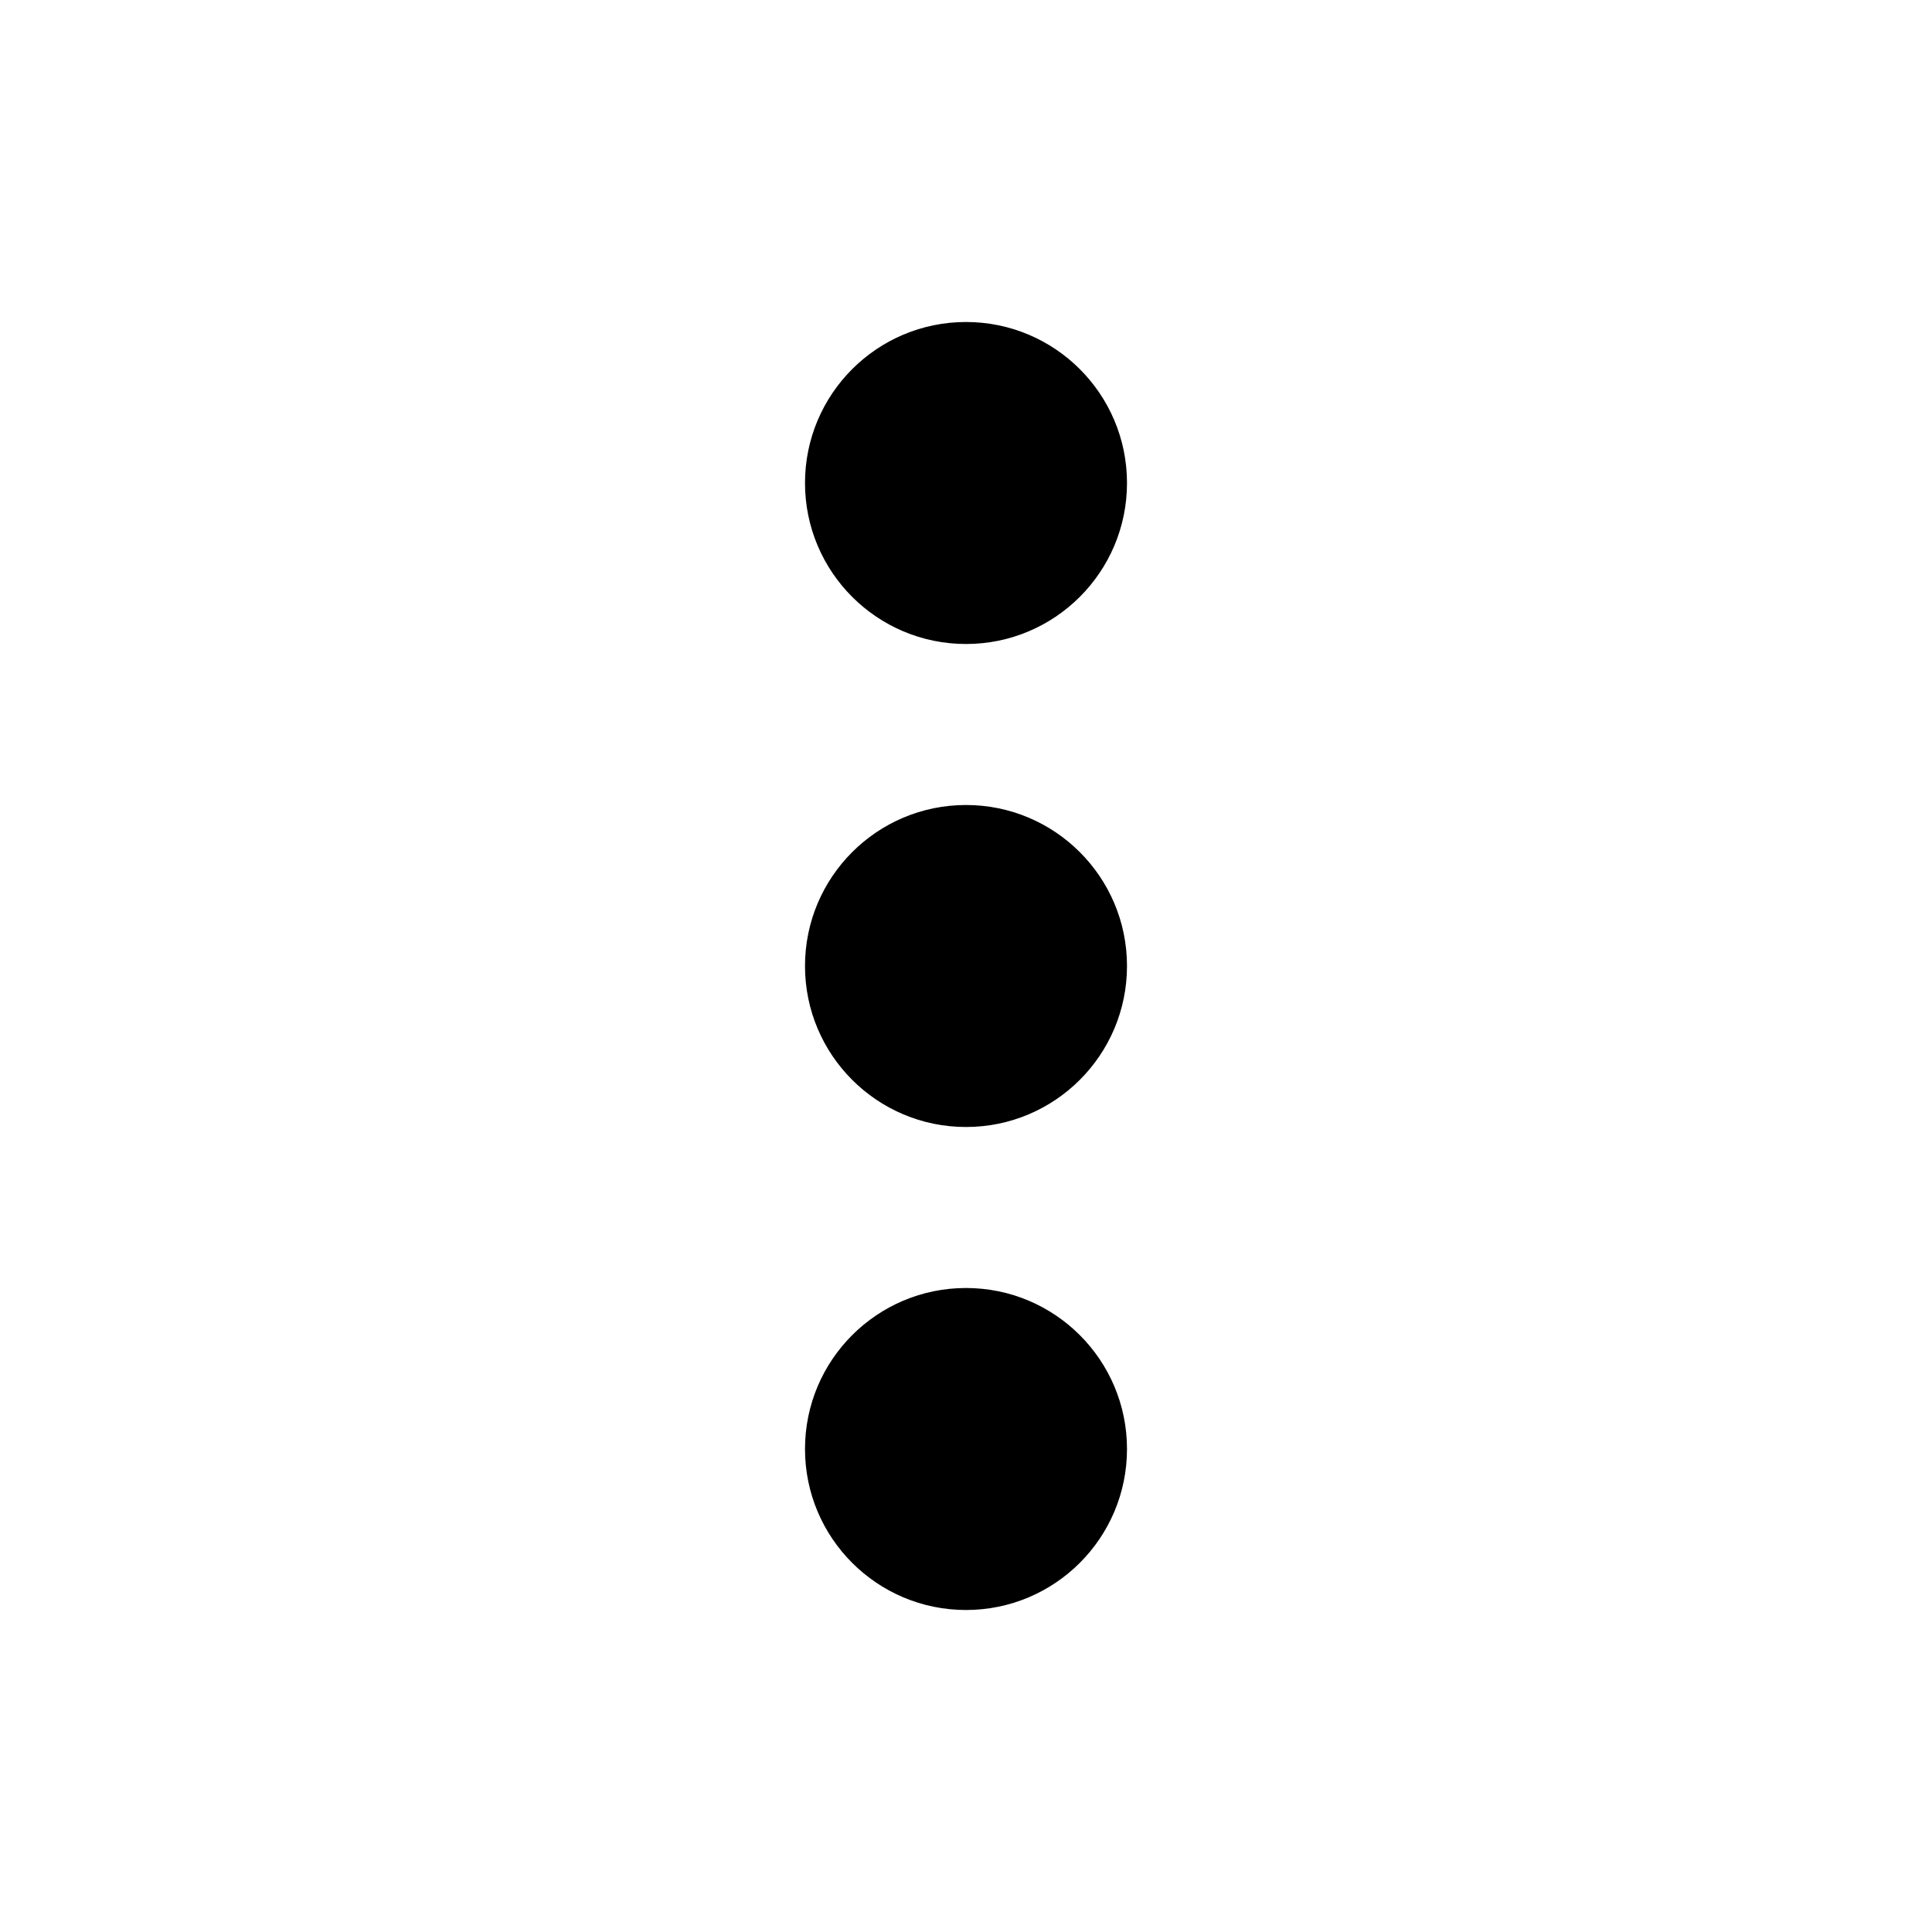
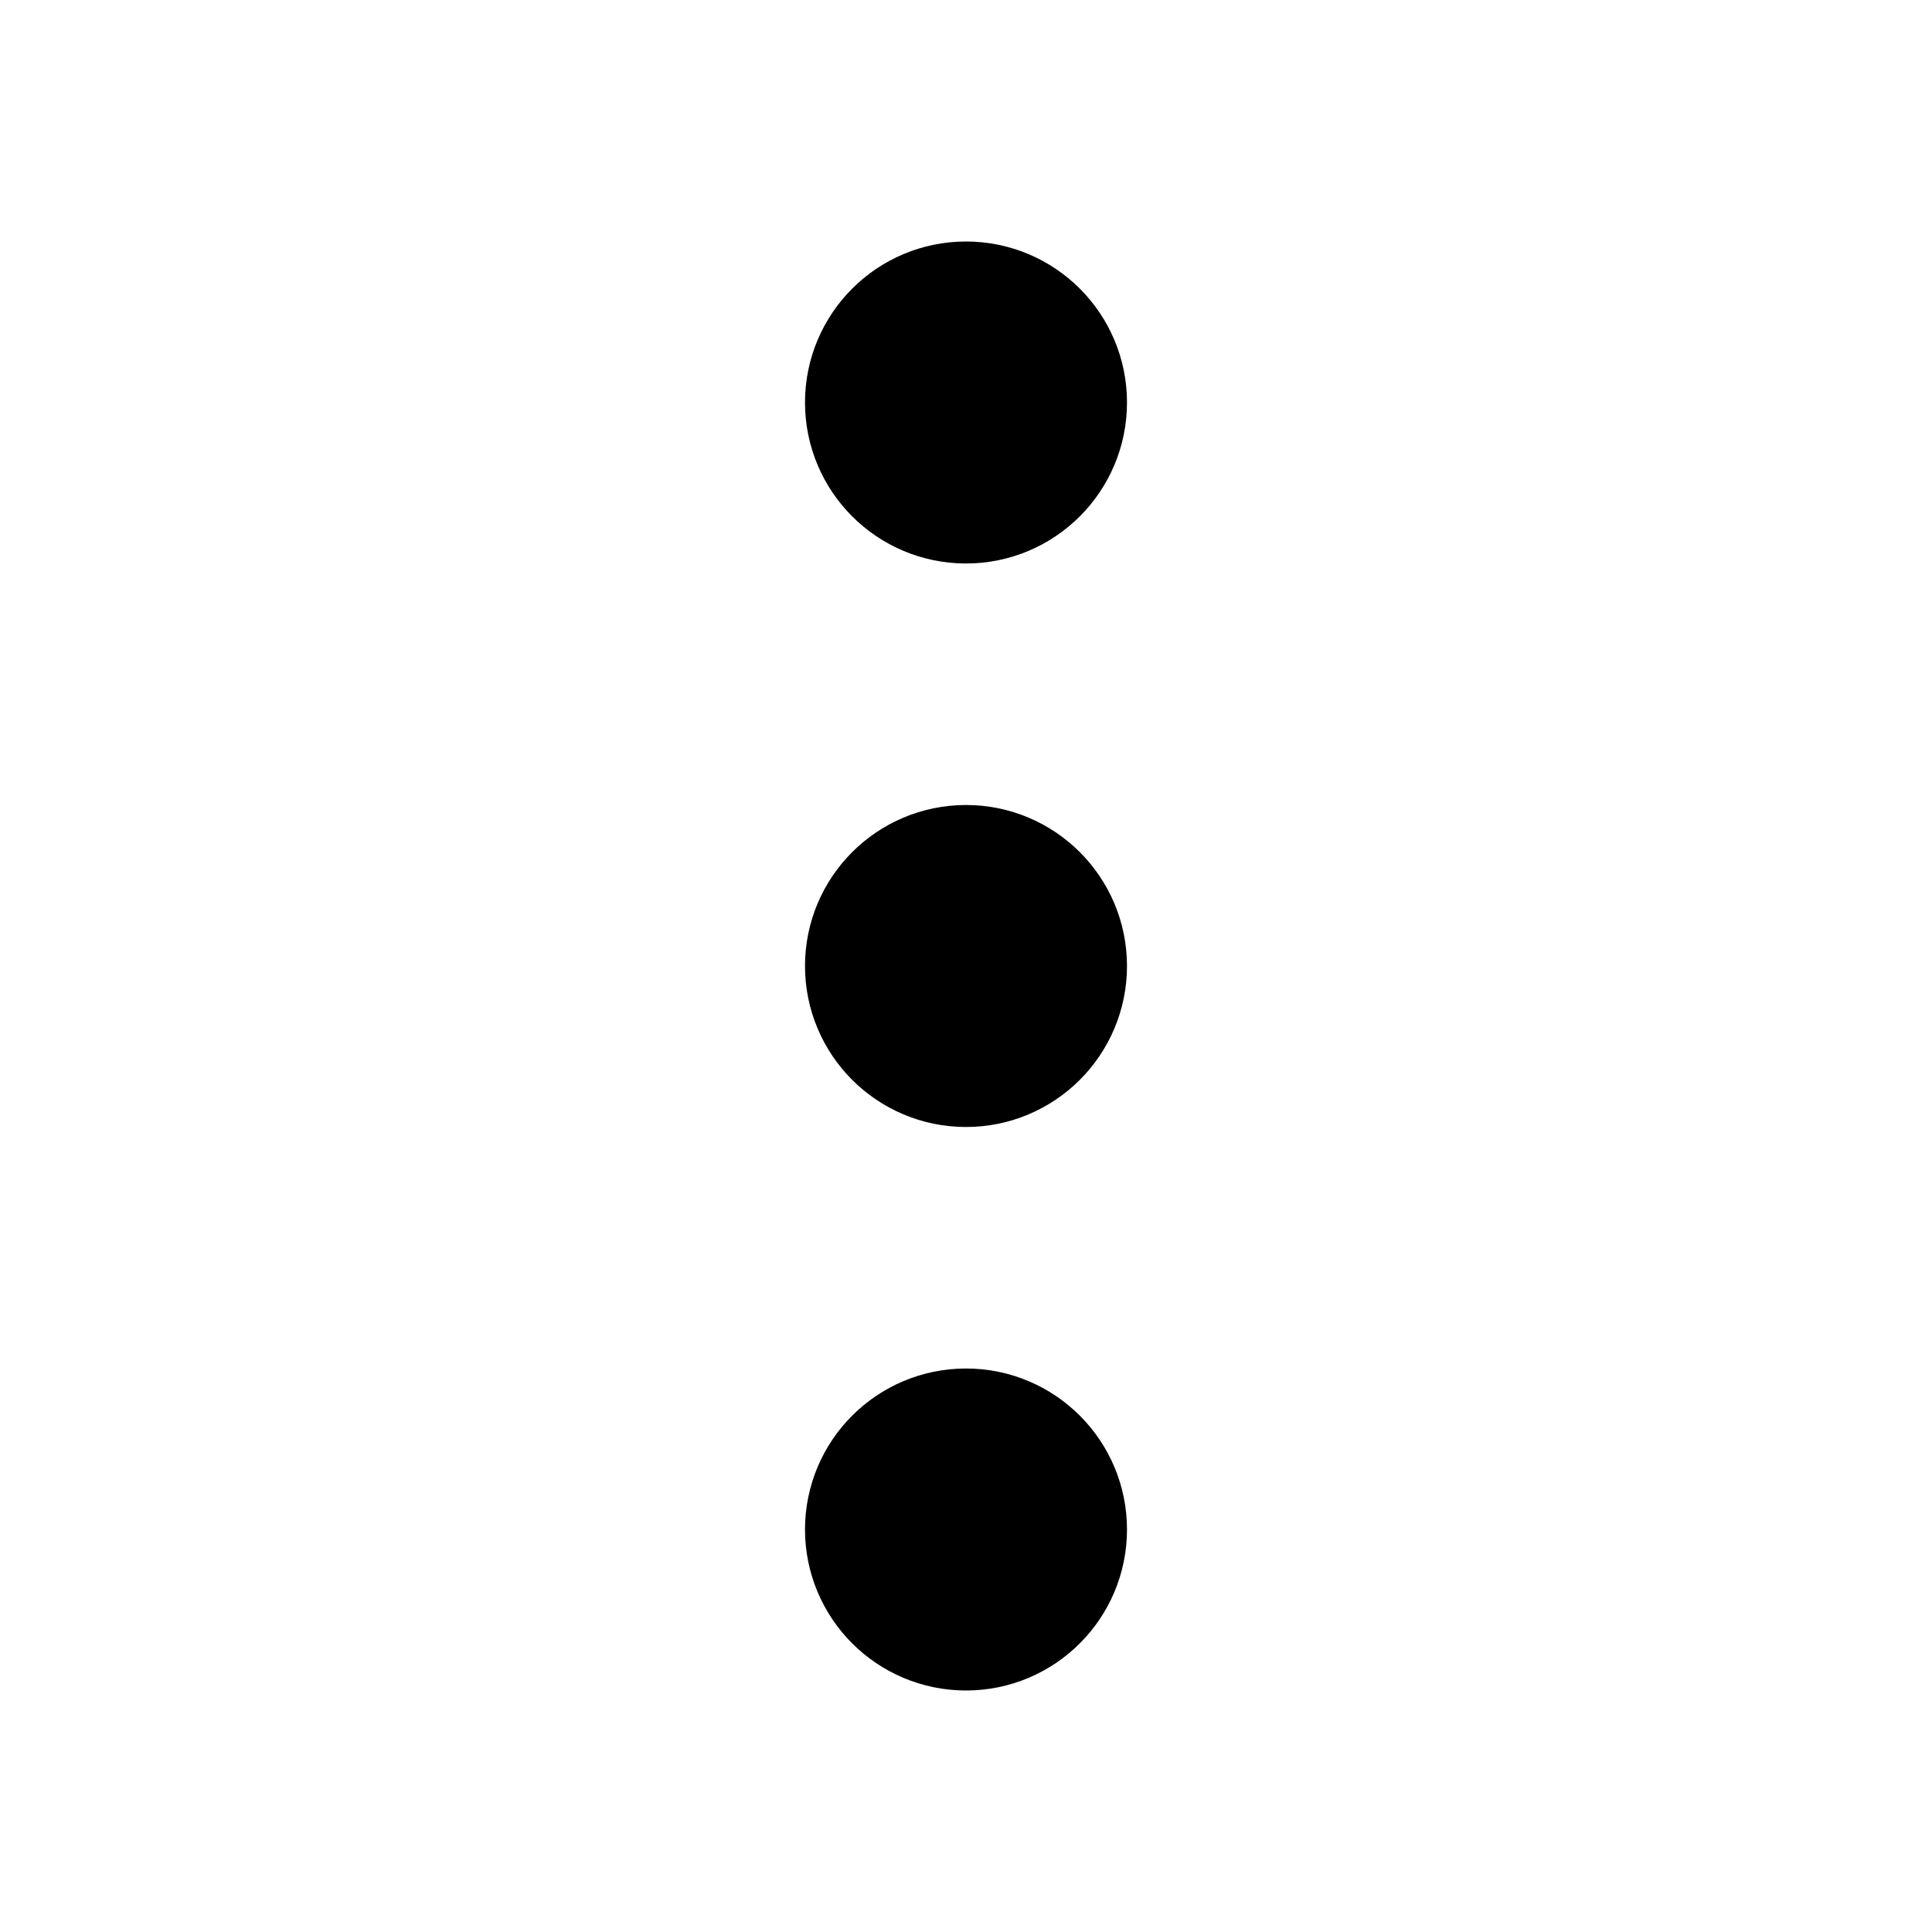
- <svg xmlns="http://www.w3.org/2000/svg" viewBox="0 0 24 24">
-   <path d="M12,16A2,2 0 0,1 14,18A2,2 0 0,1 12,20A2,2 0 0,1 10,18A2,2 0 0,1 12,16M12,10A2,2 0 0,1 14,12A2,2 0 0,1 12,14A2,2 0 0,1 10,12A2,2 0 0,1 12,10M12,4A2,2 0 0,1 14,6A2,2 0 0,1 12,8A2,2 0 0,1 10,6A2,2 0 0,1 12,4Z" />
+ <svg xmlns="http://www.w3.org/2000/svg" width="24" height="24" viewBox="0 0 24 24" fill="none" stroke="currentColor" stroke-width="2" stroke-linecap="round" stroke-linejoin="round" class="feather feather-more-vertical">
+   <circle cx="12" cy="12" r="1" />
+   <circle cx="12" cy="5" r="1" />
+   <circle cx="12" cy="19" r="1" />
</svg>
